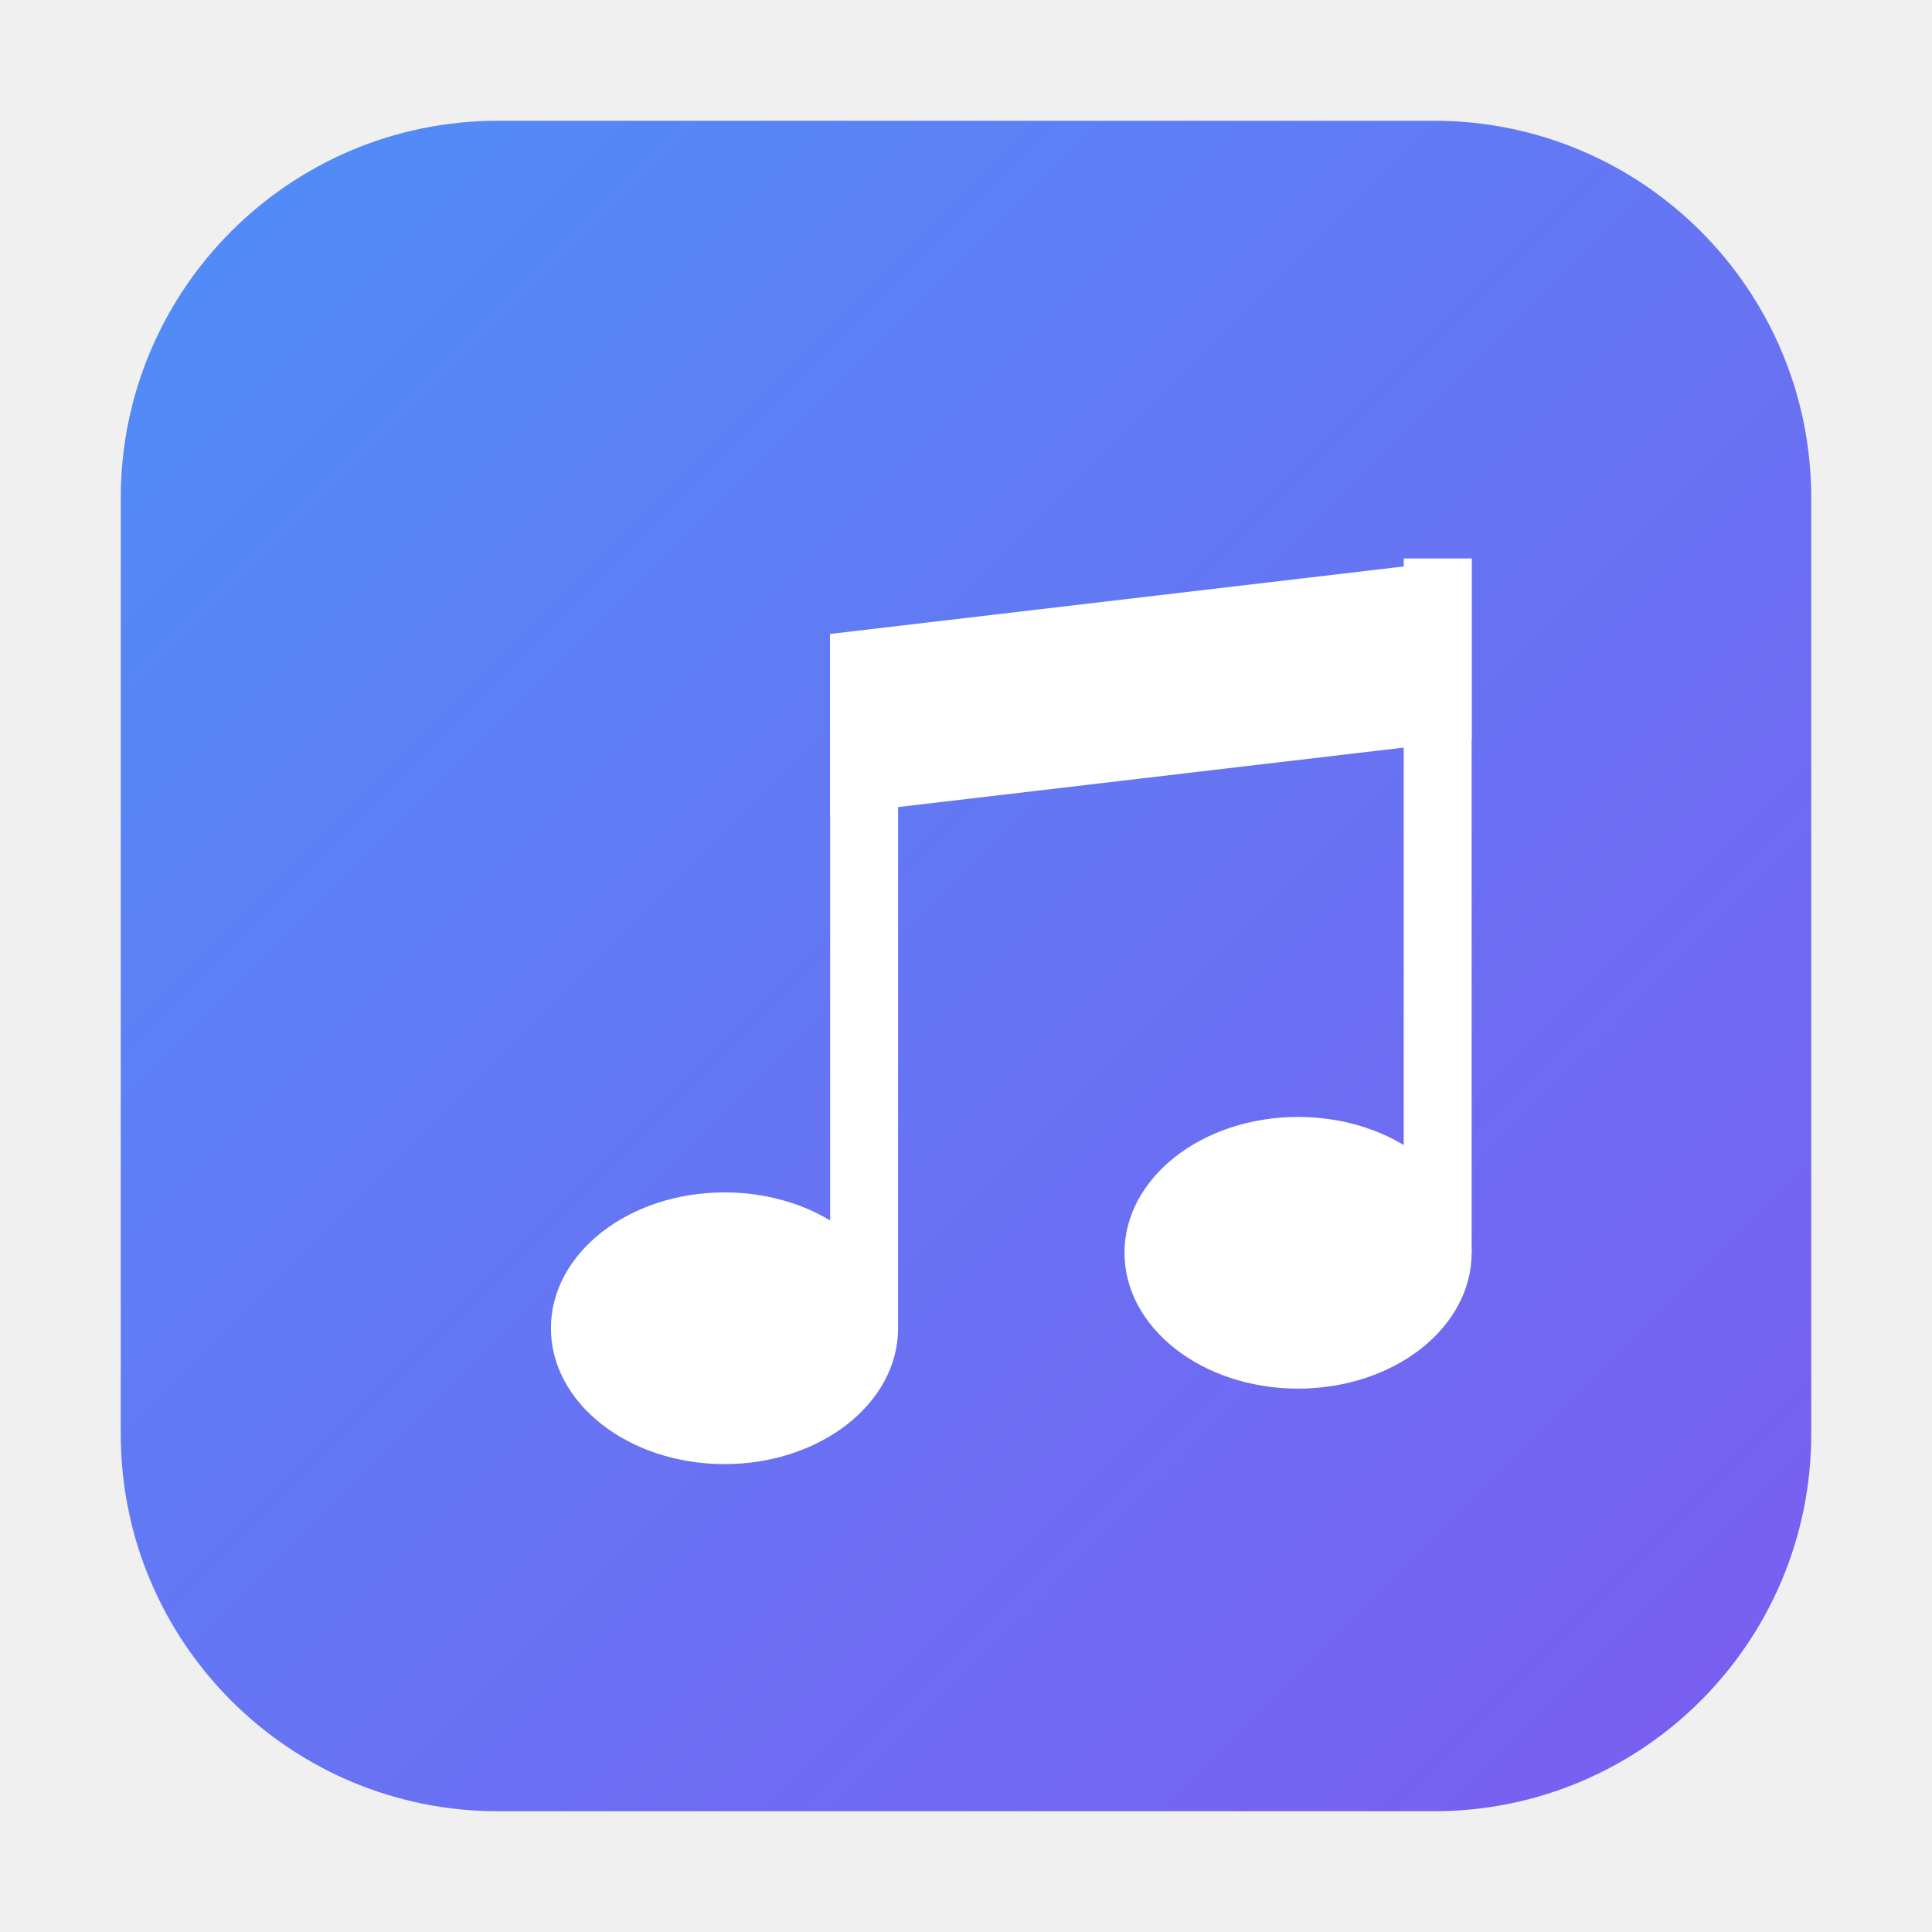
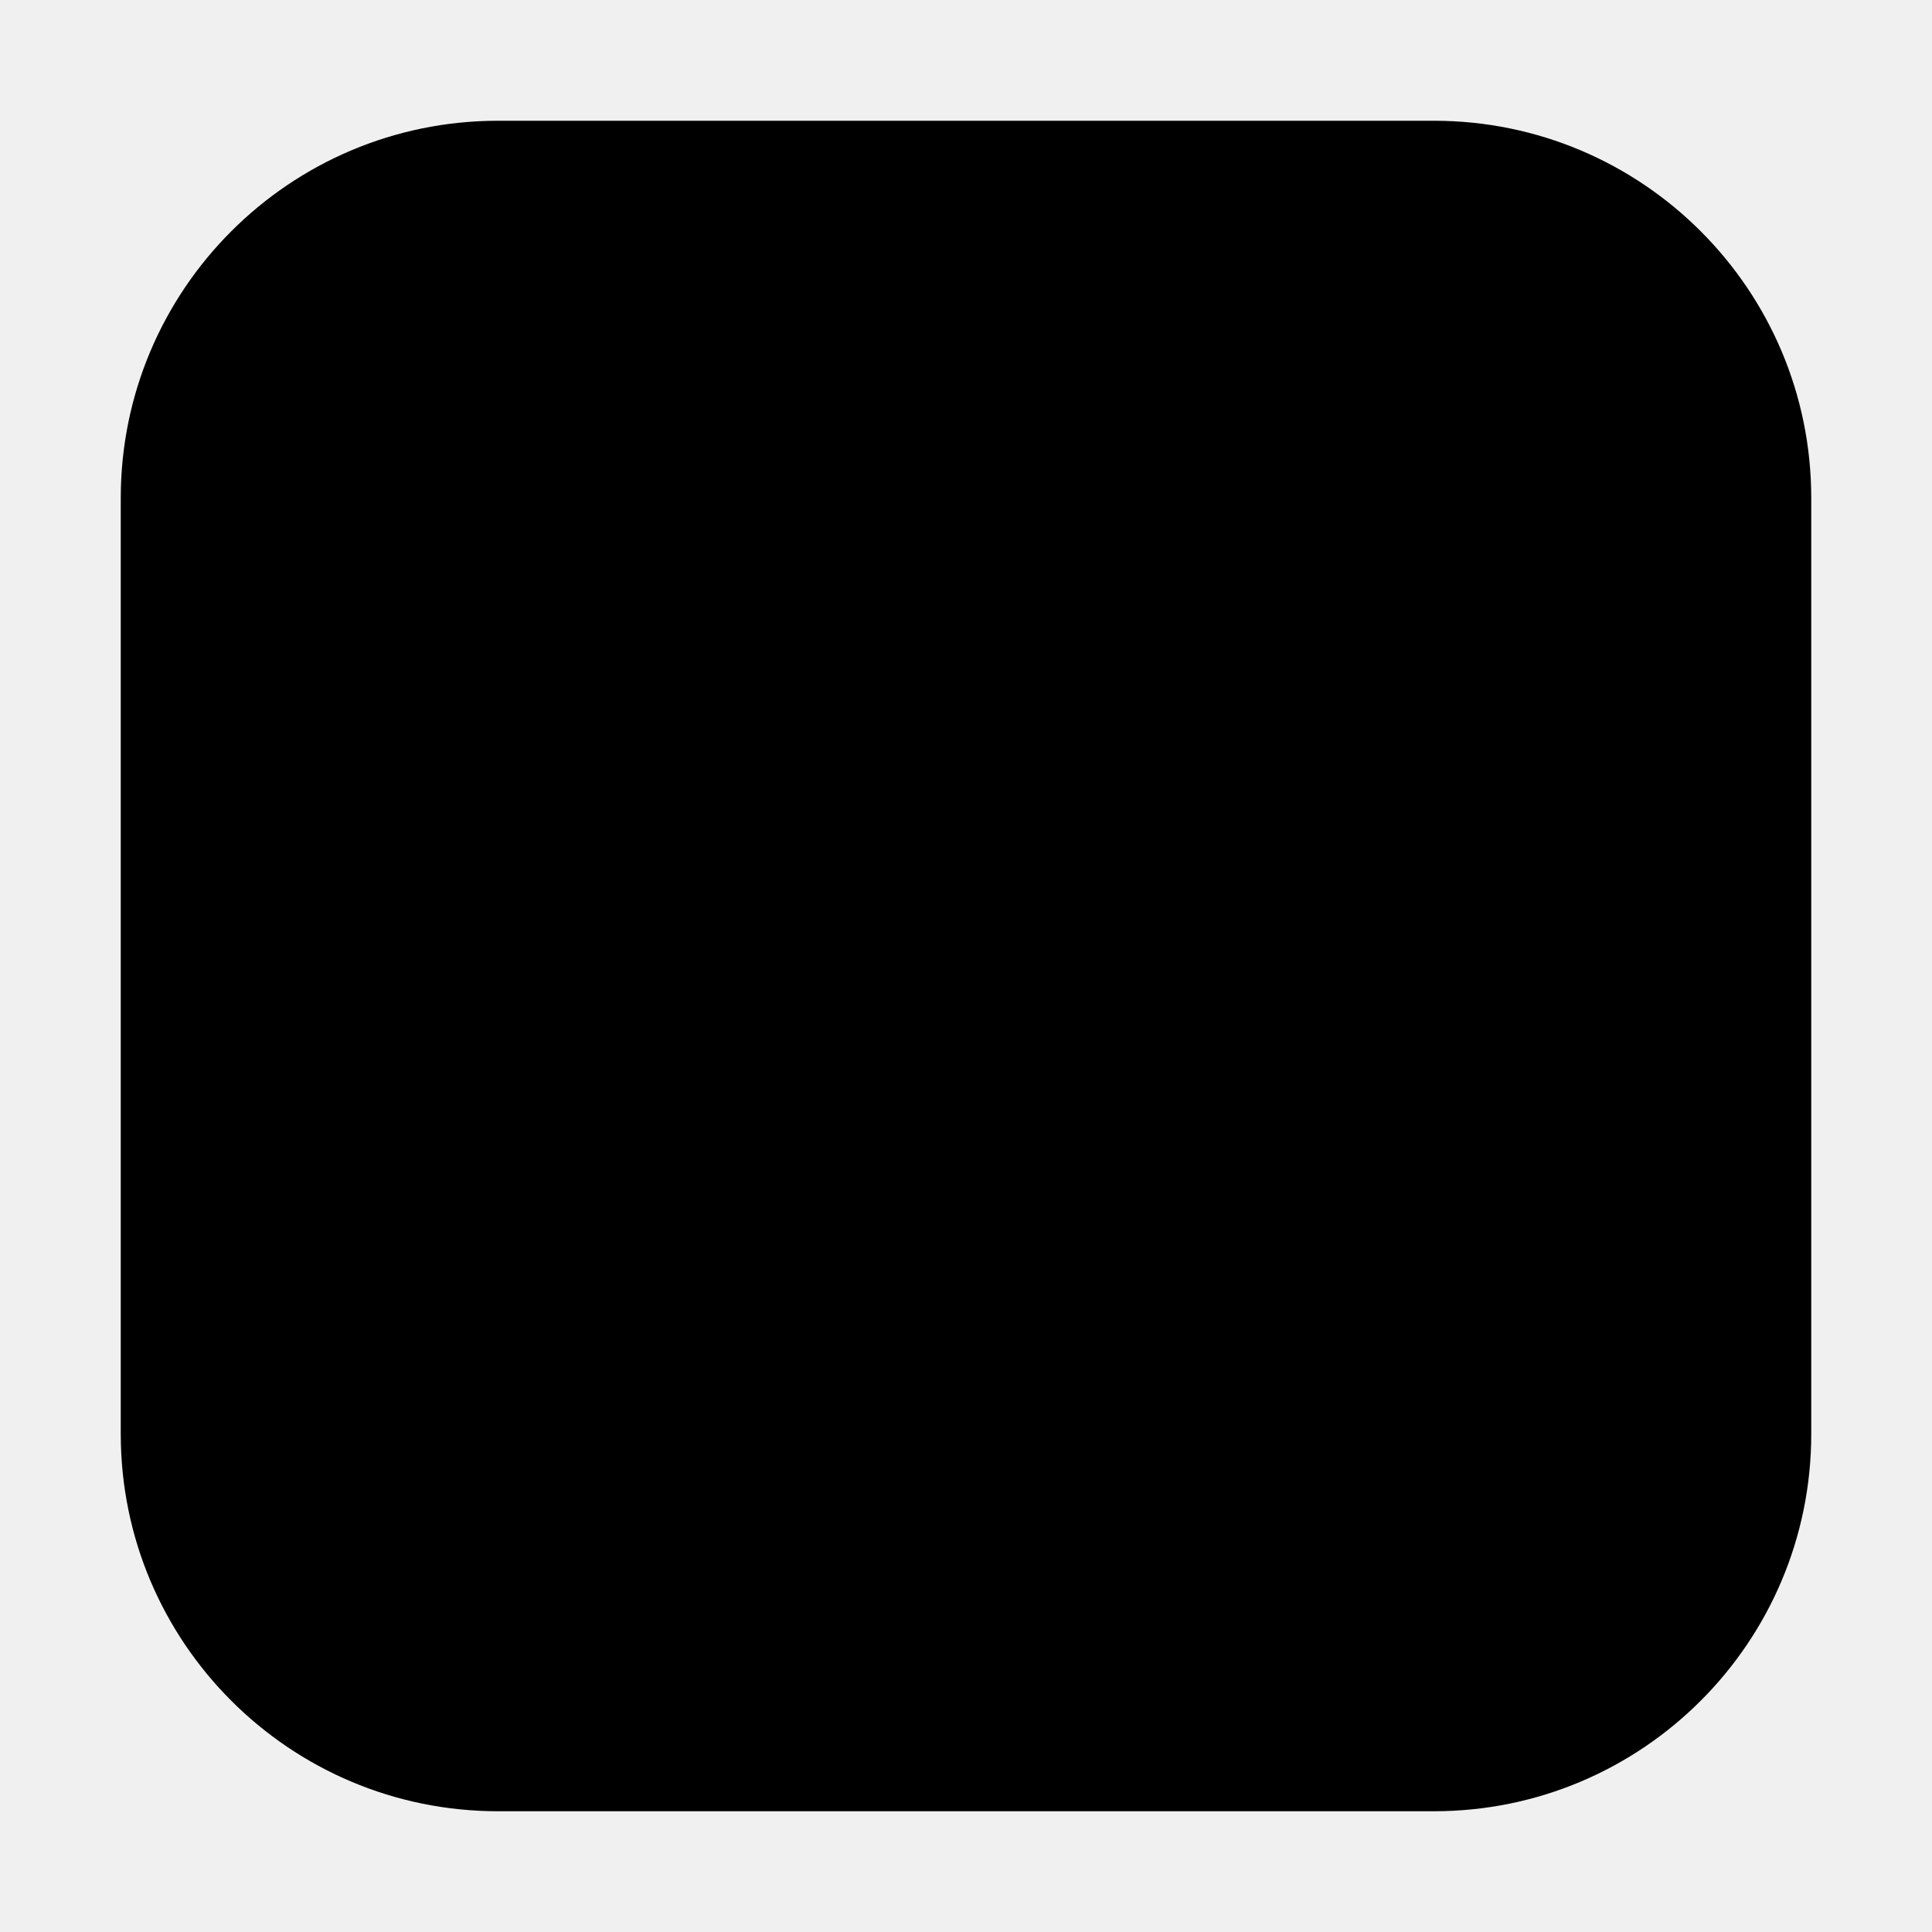
<svg xmlns="http://www.w3.org/2000/svg" width="1024" height="1024" viewBox="0 0 1024 1024">
  <defs>
    <linearGradient id="bg" x1="0" y1="0" x2="1" y2="1">
-       <stop offset="0" stop-color="#4f8ef7" />
-       <stop offset="1" stop-color="#7c5cf0" />
+       <stop offset="0" stop-color="oklch(27.9% 0.041 260.031)" />
+       <stop offset="1" stop-color="oklch(12.9% 0.042 264.695)" />
+     </linearGradient>
+     <linearGradient id="fire" gradientUnits="userSpaceOnUse" x1="0" y1="0" x2="0" y2="512">
+       <stop offset="0" stop-color="oklch(63.7% 0.237 25.331)" />
+       <stop offset="0.5" stop-color="oklch(70.5% 0.213 47.604)" />
+       <stop offset="1" stop-color="oklch(82.8% 0.189 84.429)" />
    </linearGradient>
  </defs>
  <rect x="64" y="64" width="896" height="896" rx="200" fill="url(#bg)" />
-   <g fill="#ffffff">
-     <ellipse cx="384" cy="704" rx="92" ry="72" />
-     <ellipse cx="688" cy="664" rx="92" ry="72" />
-     <rect x="440" y="336" width="36" height="368" />
-     <rect x="744" y="296" width="36" height="368" />
-     <path d="M440 336 L780 296 L780 392 L440 432 Z" />
+   <g transform="translate(512 512) scale(1.06) rotate(-10) translate(-523.8 -550.0)" stroke="oklch(26.6% 0.079 36.259)" stroke-width="32" stroke-linejoin="round">
+     <rect x="300" y="230" width="170" height="640" rx="16" fill="oklch(98.7% 0.022 95.277)" />
+     <circle cx="600" cy="405" r="93.8" fill="oklch(94.5% 0.129 101.54)" stroke="none" />
+     <g transform="translate(271.0 640.5) scale(0.92) rotate(-90)">
+       <path fill="url(#fire)" d="M332.16,104.596c-34.594-27.688-48.125-58.25-53.328-79.969c-4.172-17.453-1.953-19.328-1.953-19.328c-0.219-2.078-1.5-3.875-3.406-4.75c-1.875-0.875-4.094-0.703-5.797,0.484c0,0-6.703,1.453-17.641,12.063c-24.875,24.156-53.031,64.469-34.469,119.578c19.891,59.125,9.375,71.5-1.047,70.688c-13.516-1.031-15.609-9.359-13.438-35.266c2.516-30.281-24.953-56.141-24.953-56.141s-42.672,67.844-75.953,116.375c-19.672,28.688-29.109,65.141-29.109,98.406H70.41c0,102.313,82.938,185.266,185.25,185.266s185.25-82.953,185.25-185.266C447.941,237.893,399.691,158.611,332.16,104.596z M255.988,459.83c-56.422,0-102.188-45.75-102.188-102.188c0-19.219,5.328-37.188,14.547-52.547c7.938,29.563,34.906,51.328,66.969,51.328c38.281,0,69.344-31.047,69.344-69.344c0-7.297-1.156-14.359-3.25-20.969c33.656,16.719,56.766,51.422,56.766,91.531C358.175,414.08,312.425,459.83,255.988,459.83z" />
+     </g>
  </g>
</svg>
